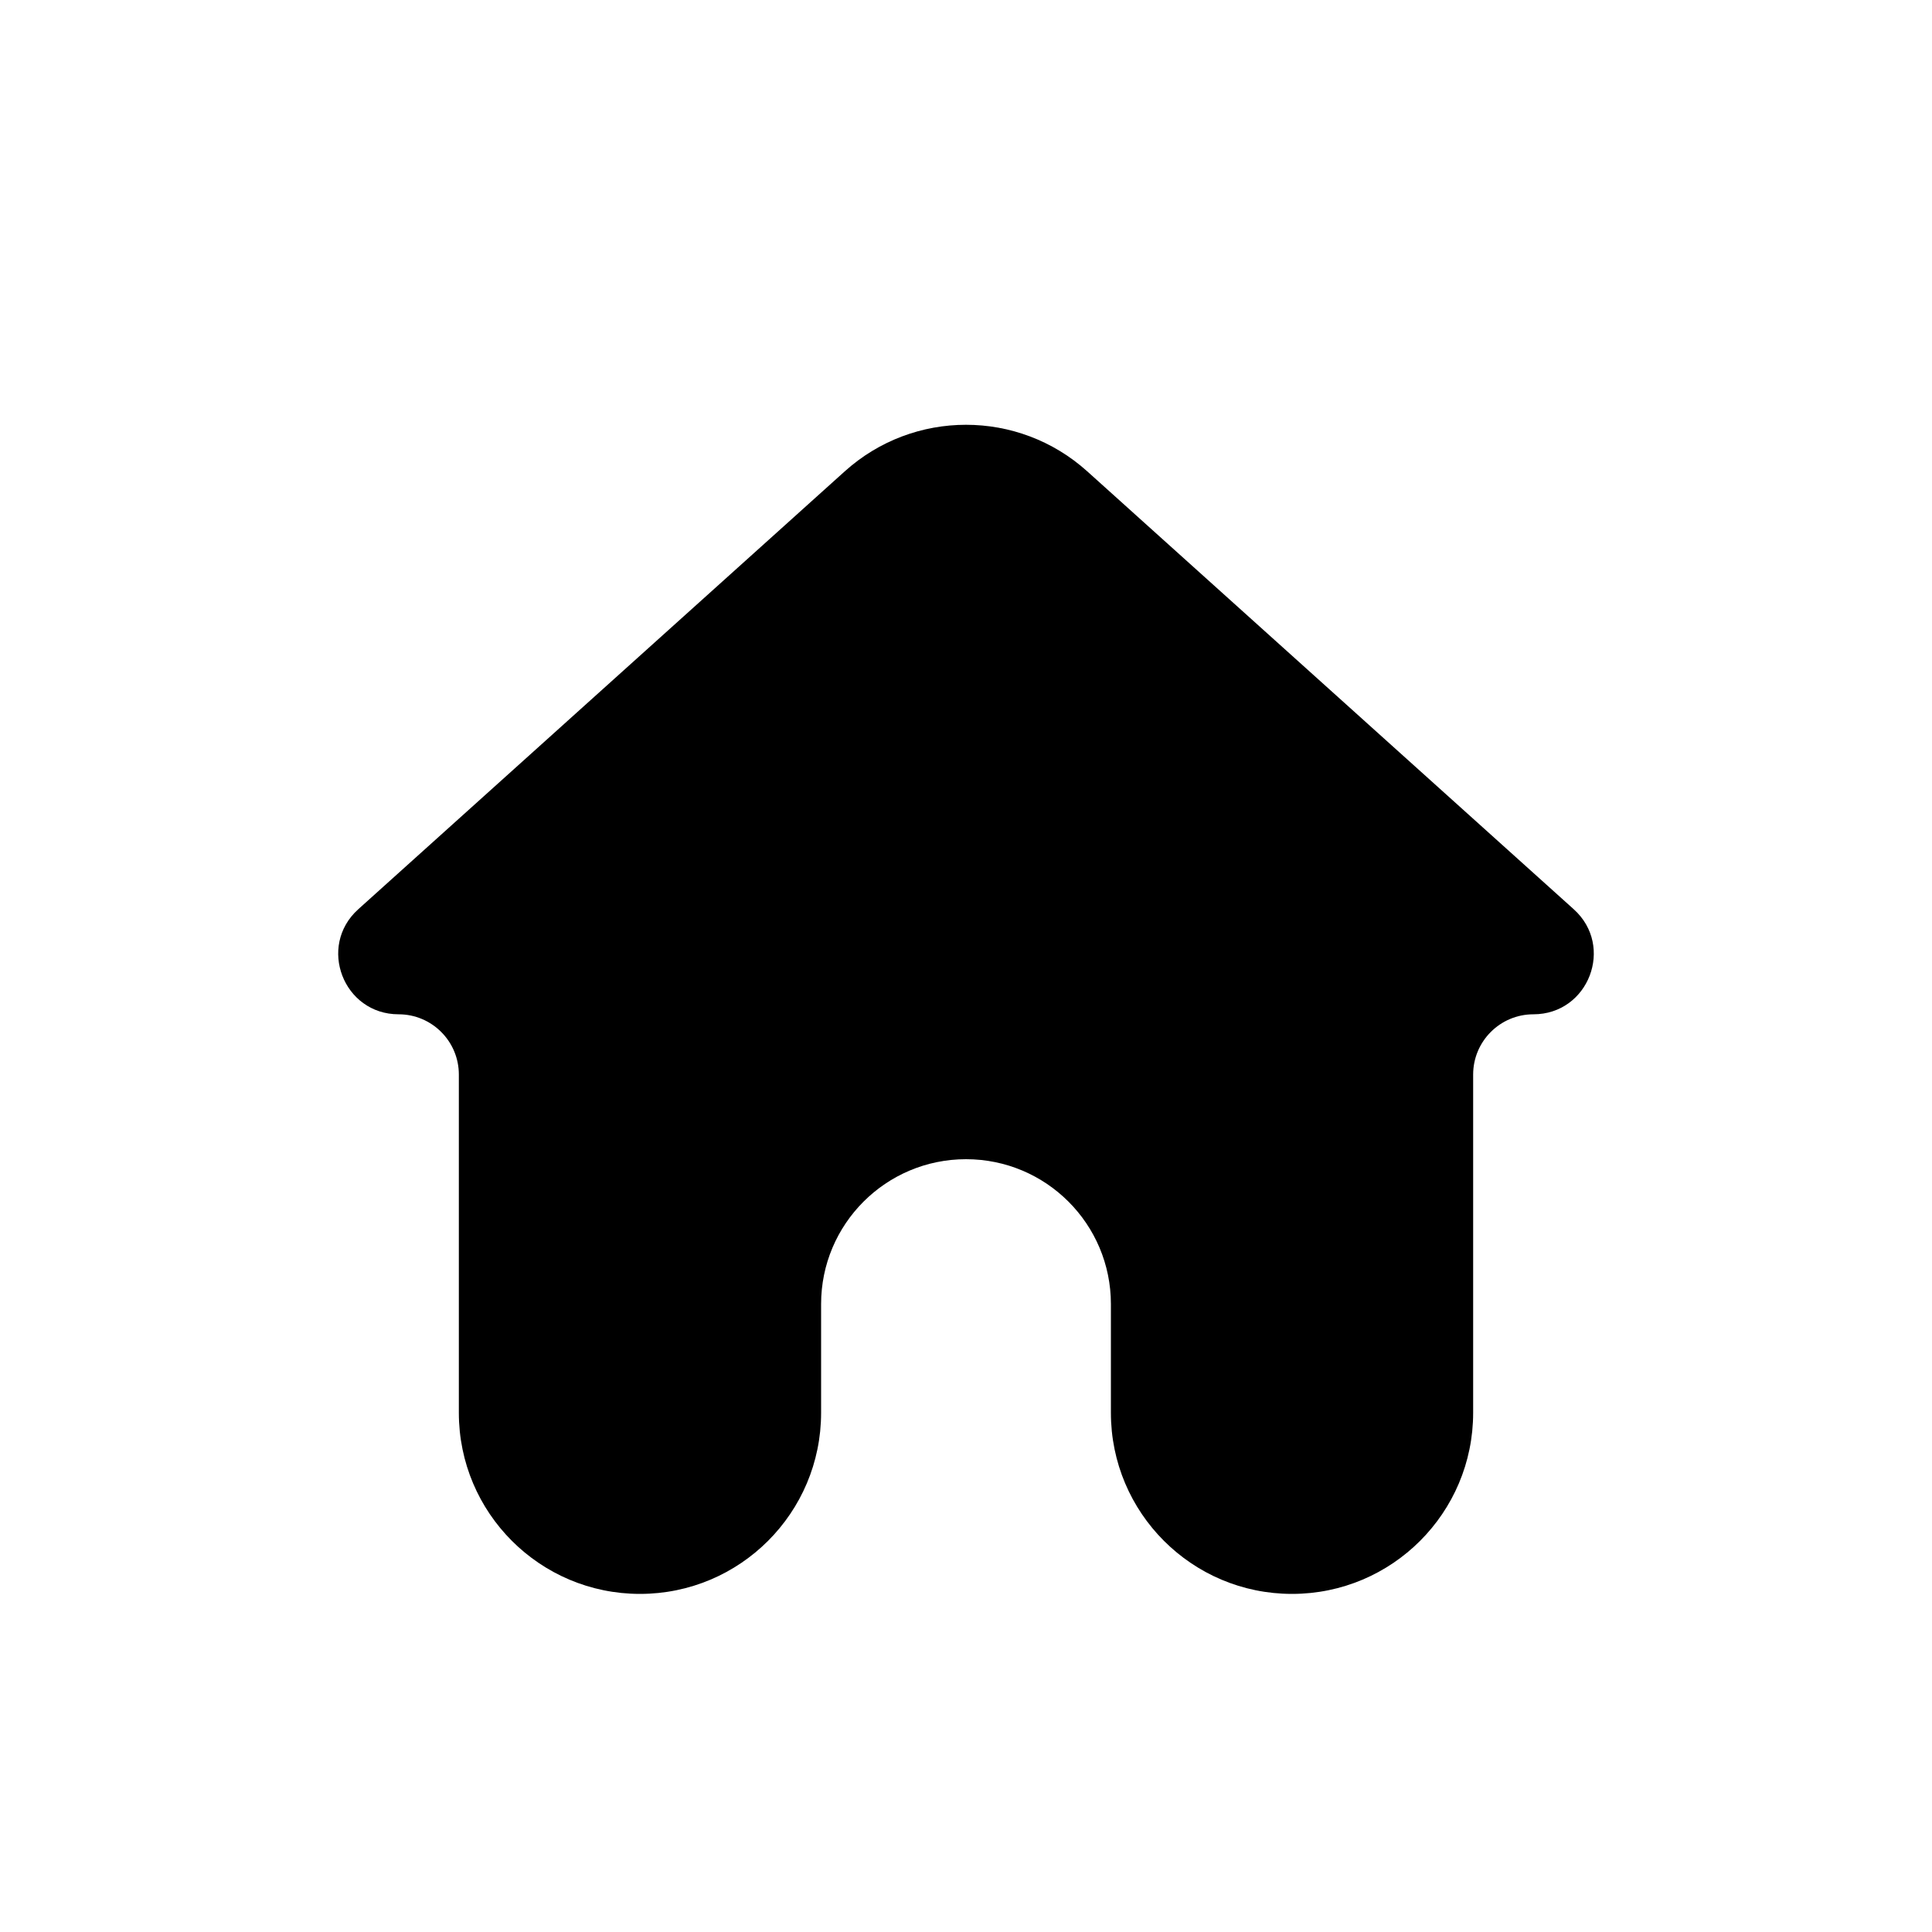
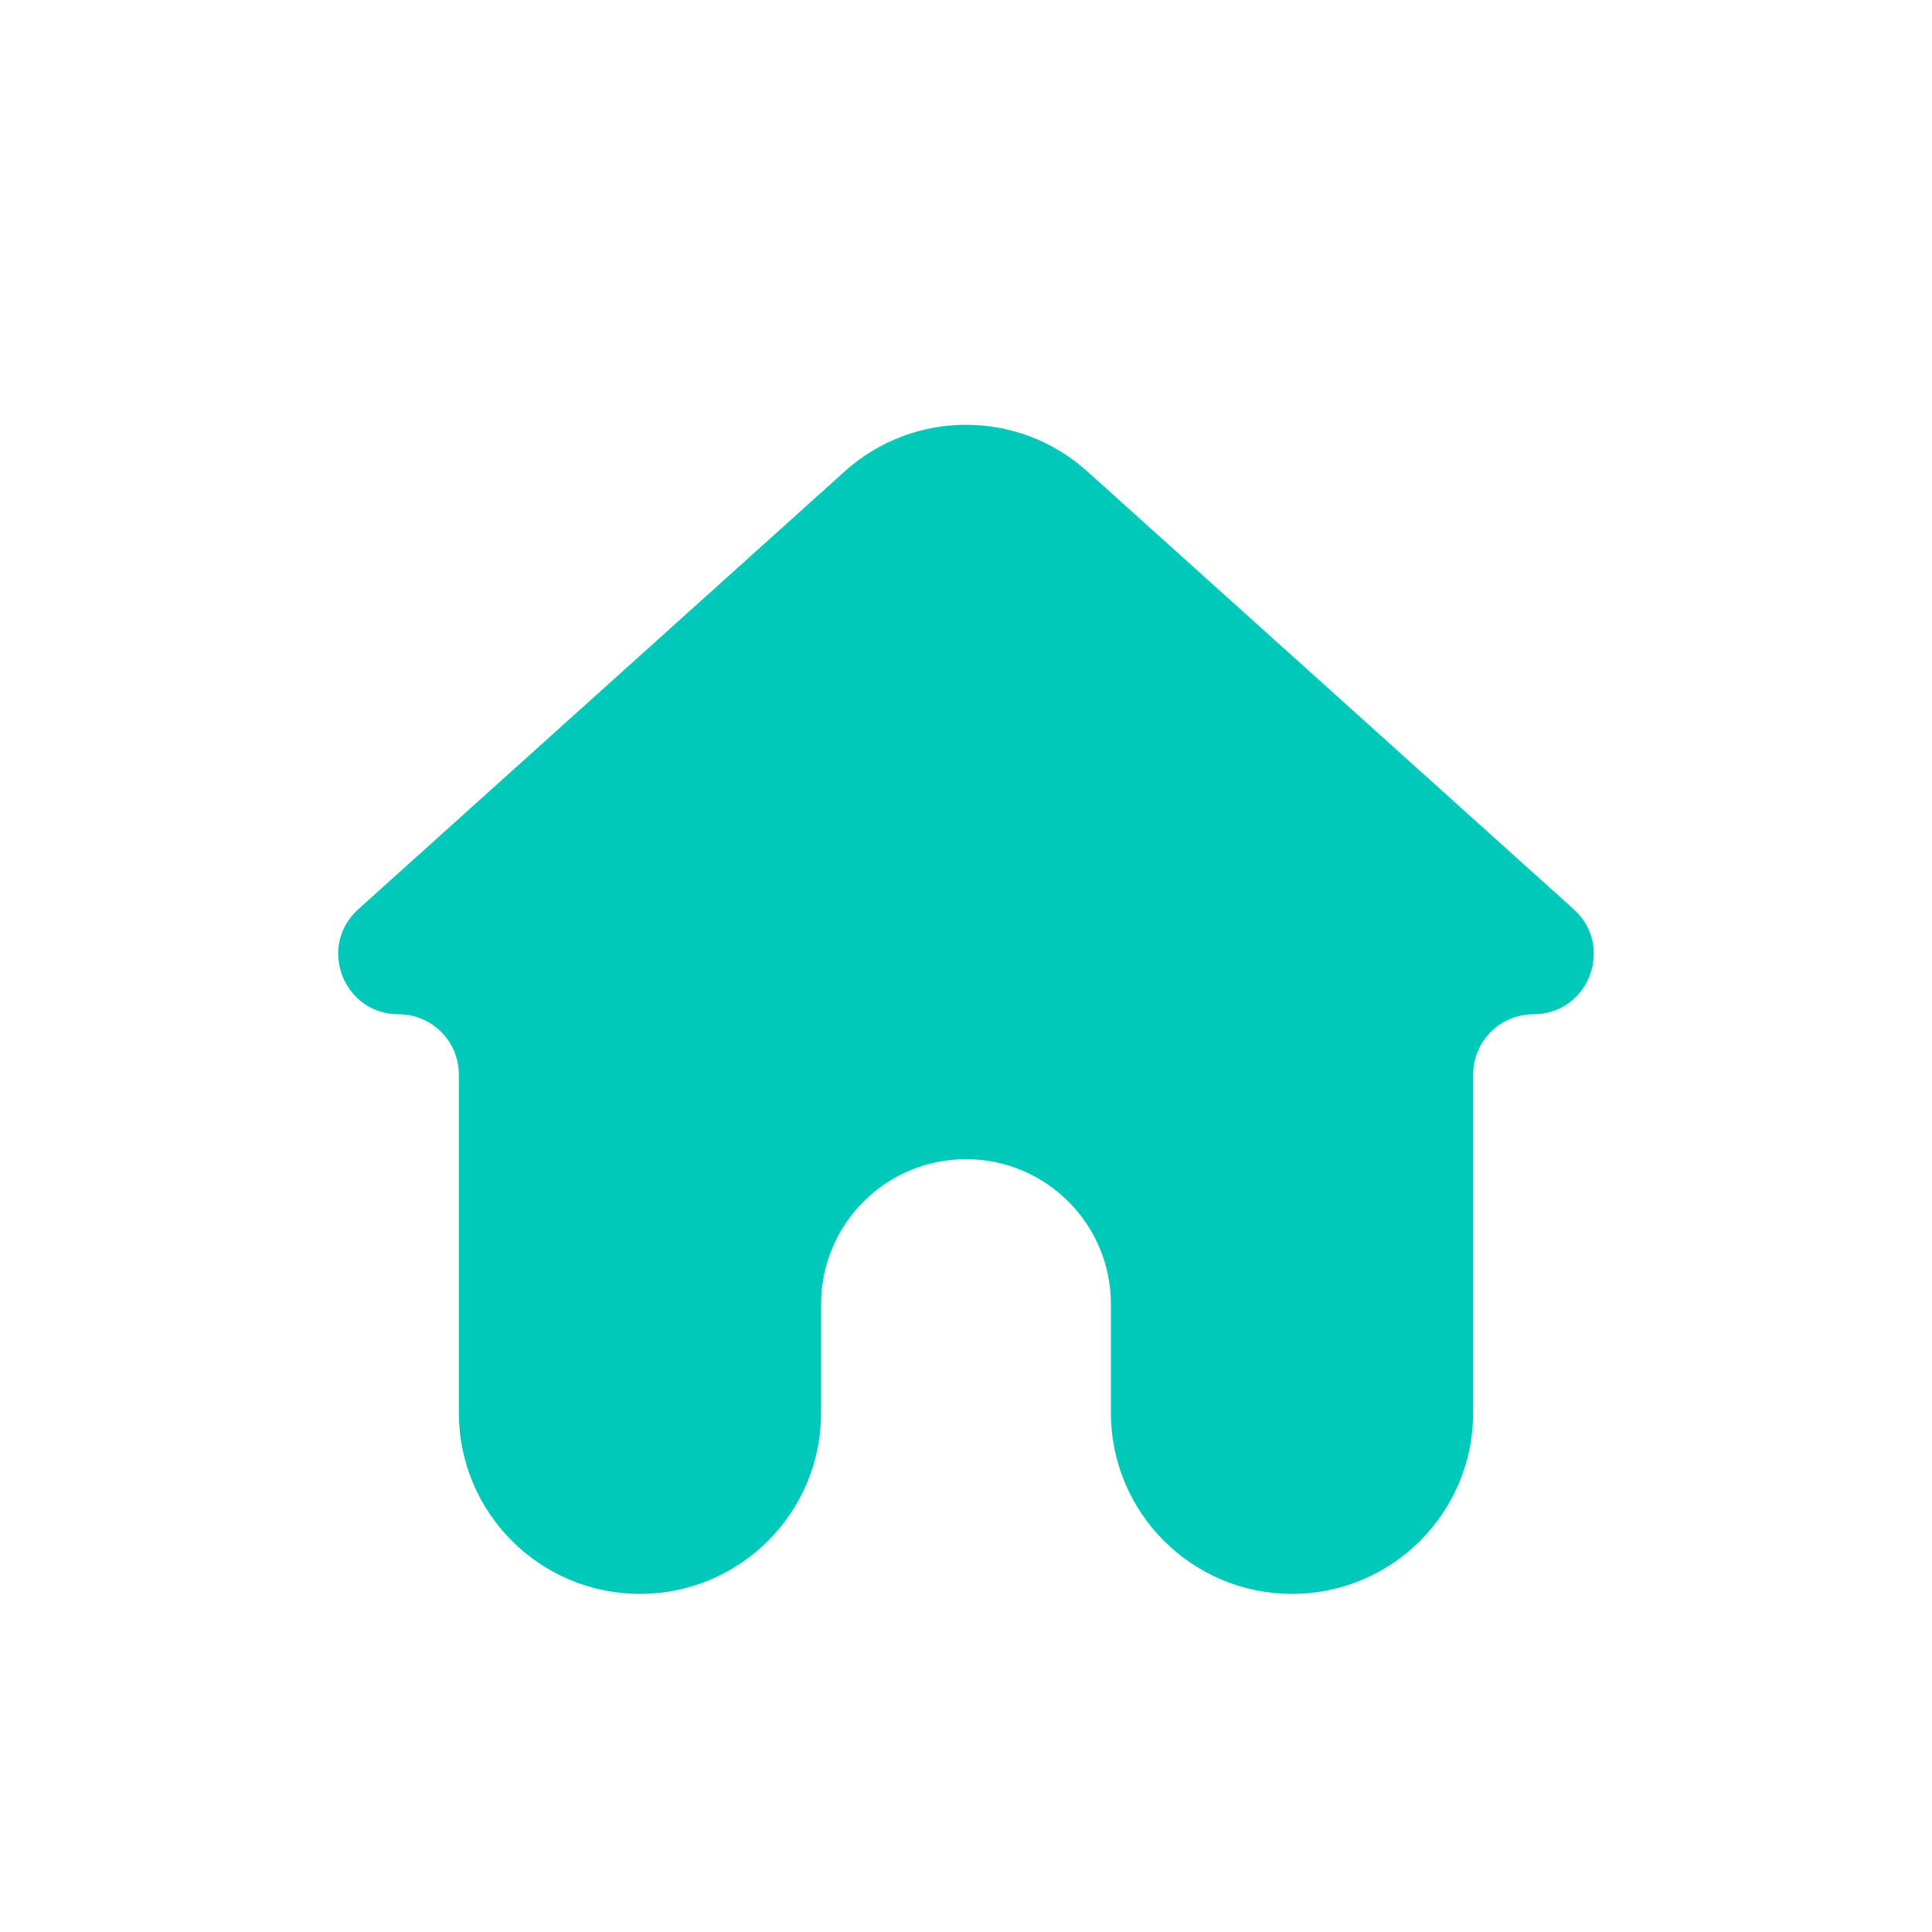
<svg xmlns="http://www.w3.org/2000/svg" width="32" height="32" viewBox="0 0 32 32" fill="">
-   <path d="M10.6 26.4C12.257 26.4 13.6 25.057 13.6 23.4V21.6C13.6 20.274 14.675 19.2 16 19.2C17.326 19.2 18.4 20.274 18.4 21.6V23.4C18.4 25.057 19.743 26.4 21.4 26.4C23.057 26.4 24.4 25.057 24.4 23.4V17.798C24.4 17.247 24.847 16.8 25.398 16.8C26.313 16.8 26.746 15.672 26.066 15.06L18.007 7.806C16.866 6.779 15.134 6.779 13.993 7.806L5.934 15.06C5.254 15.672 5.687 16.8 6.602 16.8C7.153 16.8 7.6 17.247 7.6 17.798V23.4C7.6 25.057 8.943 26.4 10.6 26.4Z" fill="" />
+   <path d="M10.6 26.4C12.257 26.4 13.6 25.057 13.6 23.4V21.6C13.6 20.274 14.675 19.2 16 19.2C17.326 19.2 18.4 20.274 18.4 21.6V23.4C18.4 25.057 19.743 26.4 21.4 26.4C23.057 26.4 24.4 25.057 24.4 23.4V17.798C24.4 17.247 24.847 16.8 25.398 16.8C26.313 16.8 26.746 15.672 26.066 15.06L18.007 7.806C16.866 6.779 15.134 6.779 13.993 7.806L5.934 15.06C5.254 15.672 5.687 16.8 6.602 16.8C7.153 16.8 7.6 17.247 7.6 17.798V23.4C7.6 25.057 8.943 26.4 10.6 26.4Z" fill="#01C9BA" />
</svg>
